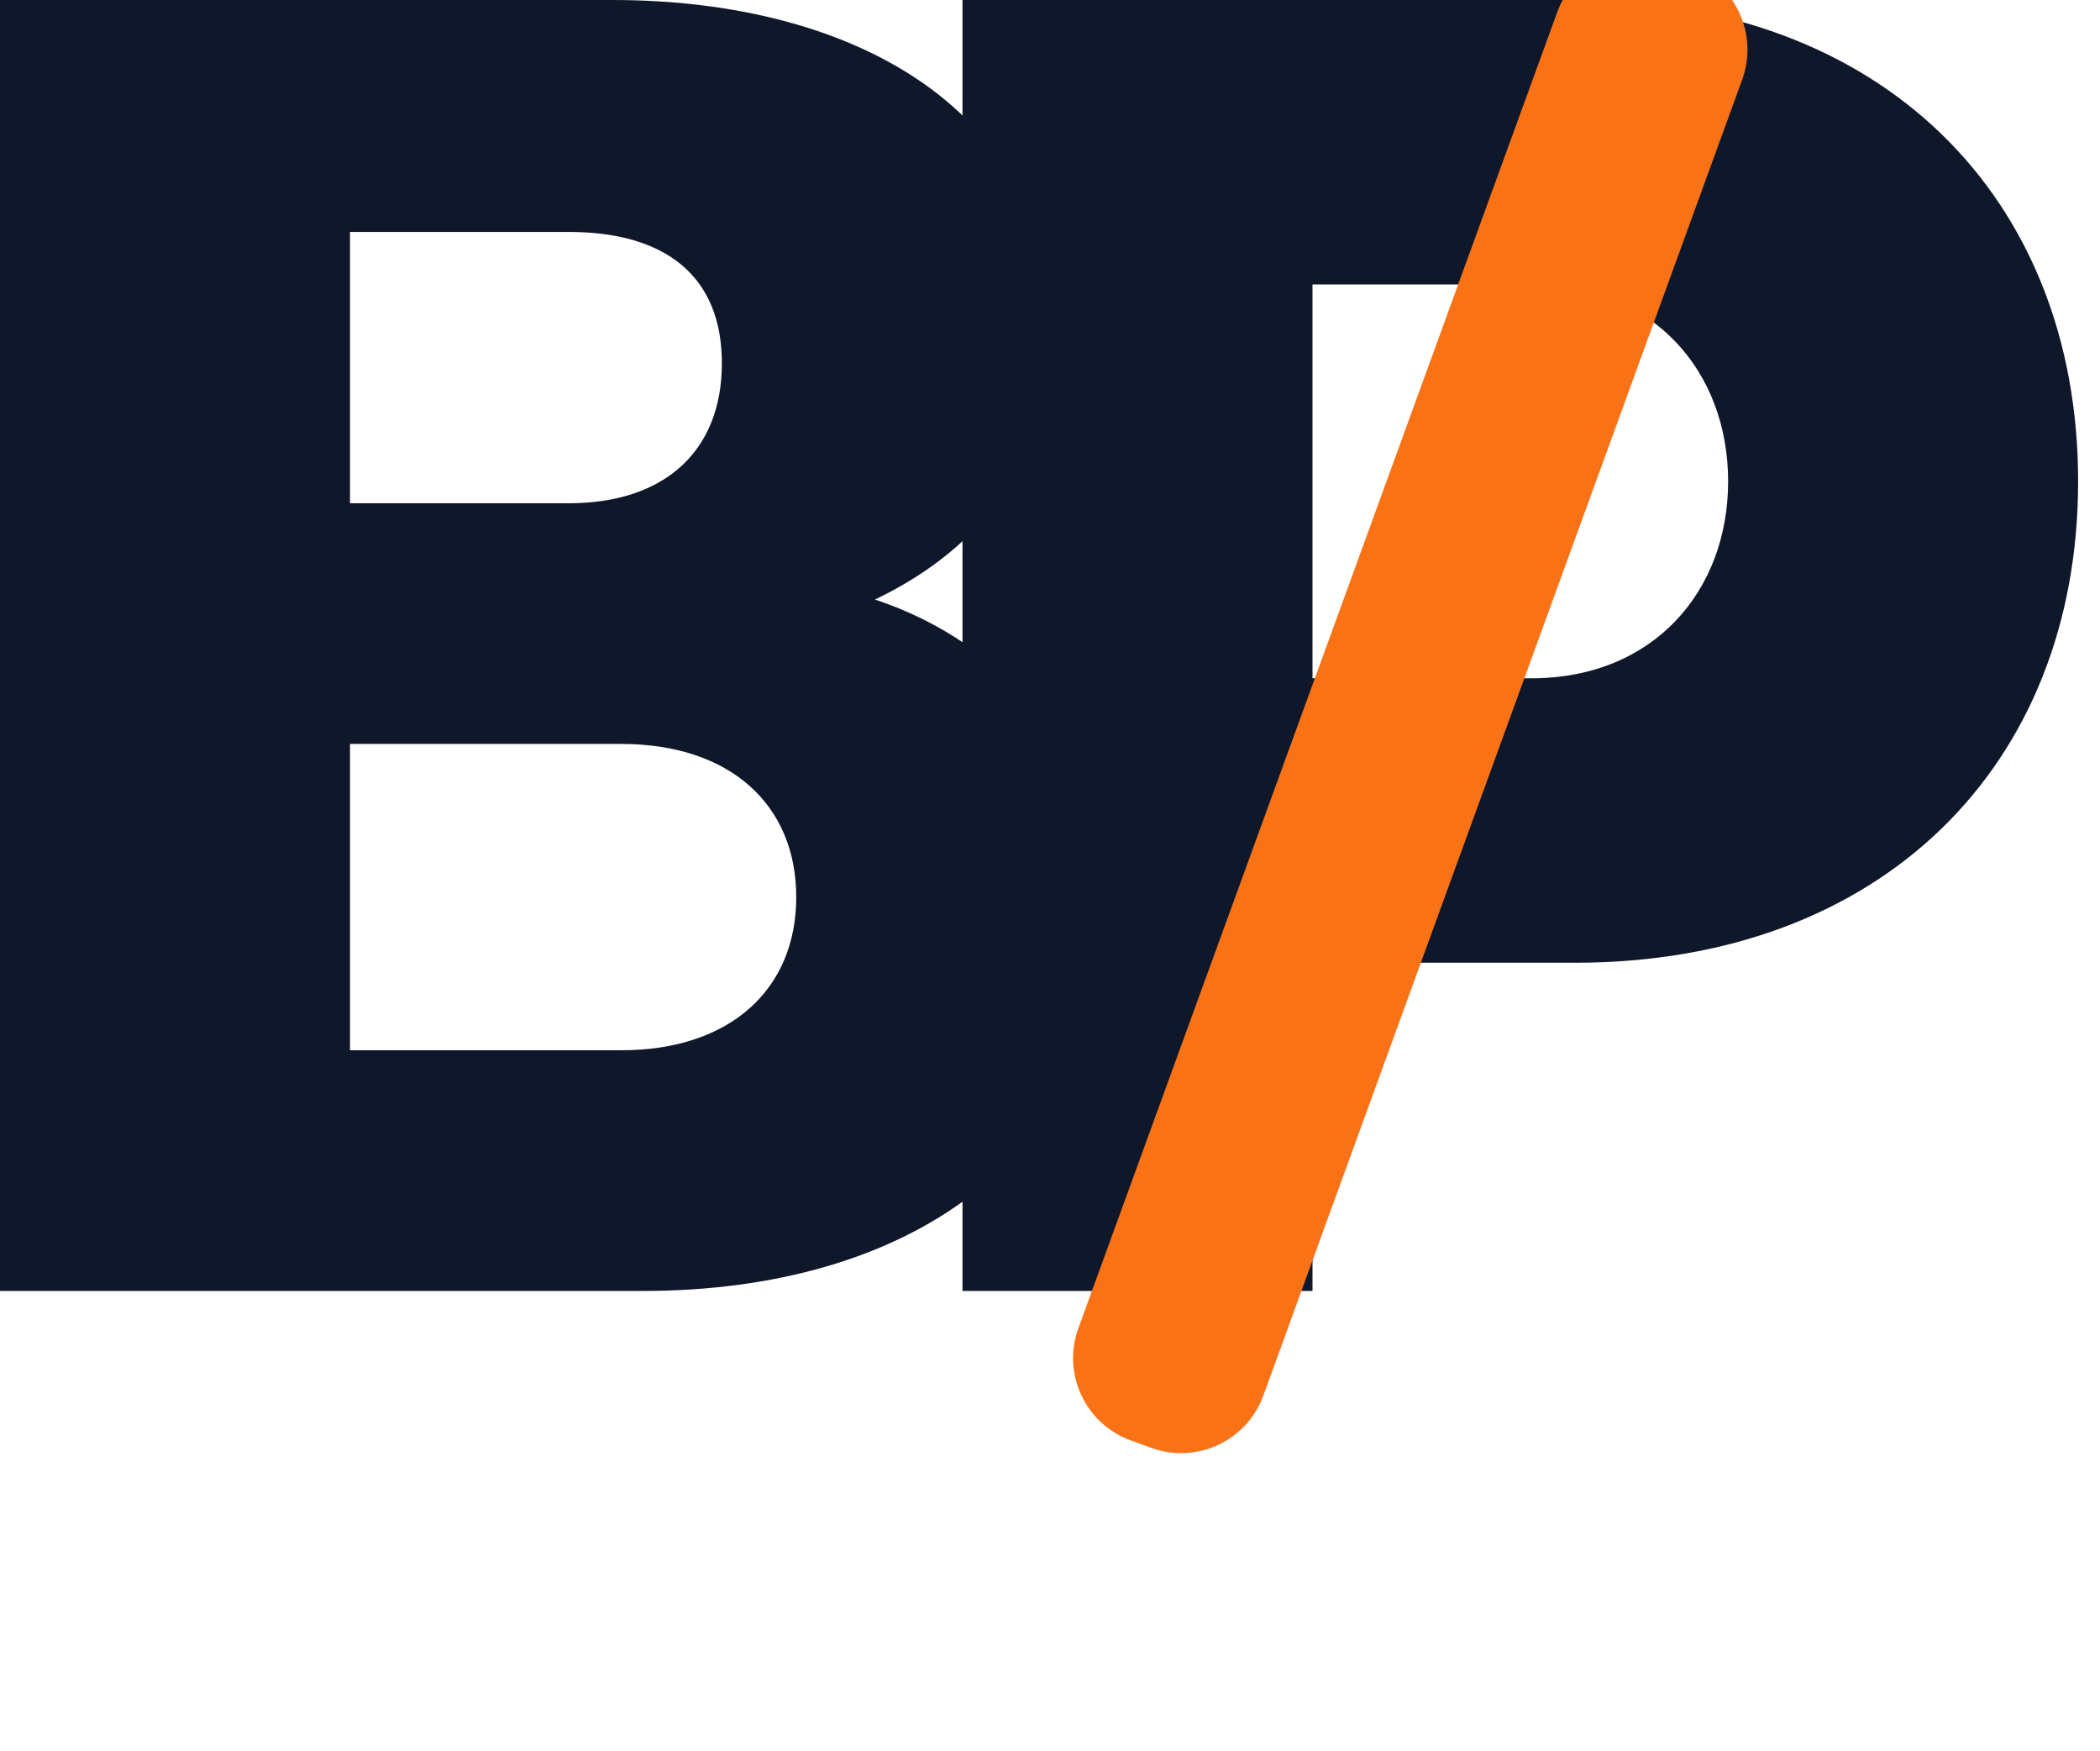
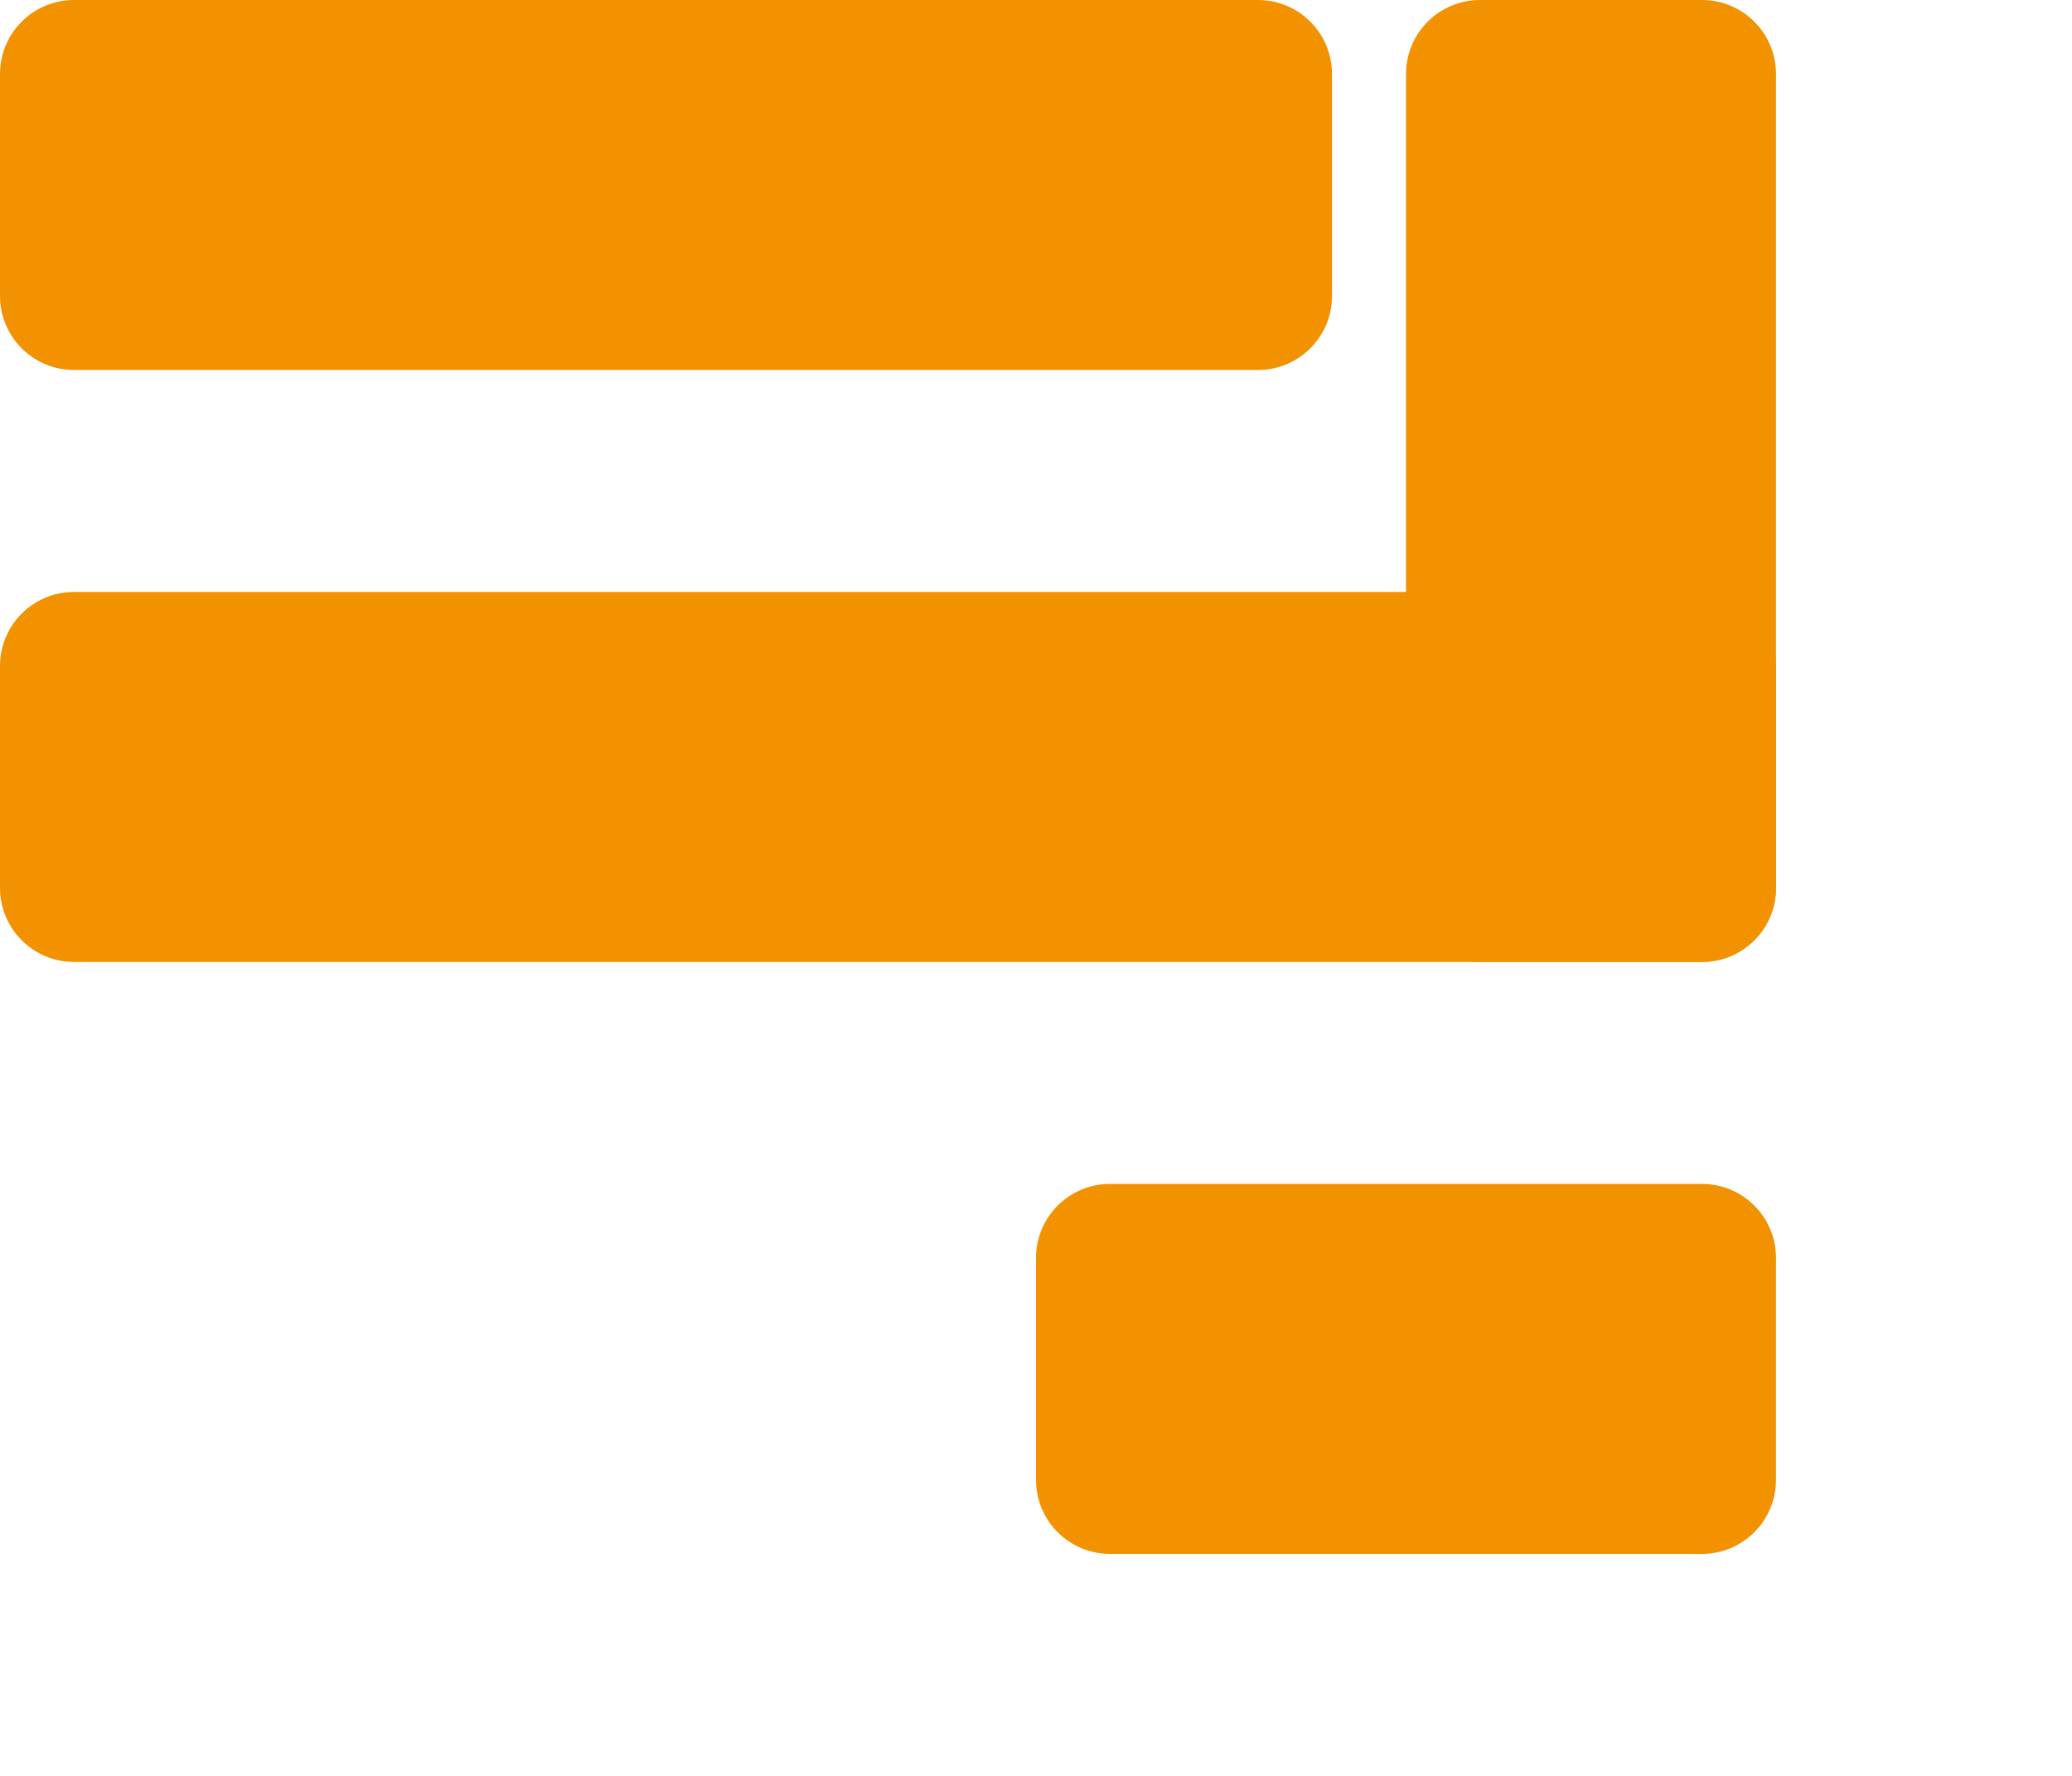
- <svg xmlns="http://www.w3.org/2000/svg" viewBox="0 0 48 40" fill="none">
-   <path d="M0 0h14c5.5 0 10 2.5 10 7.5 0 3-1.5 5-4 6.2 3 1 5.2 3.5 5.2 7.3 0 5.5-4.5 8.5-10.5 8.5H0V0zm8 11.5h5c2.2 0 3.5-1.2 3.5-3.2s-1.3-3-3.5-3H8v6.2zm0 12.5h6.2c2.5 0 4-1.4 4-3.5s-1.5-3.5-4-3.5H8V24z" fill="#0F172A" />
-   <path d="M22 0h14c7 0 11.5 4.5 11.5 11S43 22 36 22h-6v7.5h-8V0zm8 15.5h5c2.8 0 4.5-2 4.5-4.5s-1.7-4.5-4.5-4.5h-5v9z" fill="#0F172A" />
-   <rect x="30" y="-2" width="4.5" height="36" rx="2" transform="rotate(20 32 16)" fill="#F97316" />
+ <svg xmlns="http://www.w3.org/2000/svg" viewBox="0 0 28 24" fill="none">
+   <rect x="0" y="0" width="18" height="5" rx="1" fill="#f39200" />
+   <rect x="0" y="8" width="24" height="5" rx="1" fill="#f39200" />
+   <rect x="19" y="0" width="5" height="13" rx="1" fill="#f39200" />
+   <rect x="14" y="16" width="10" height="5" rx="1" fill="#f39200" />
</svg>
